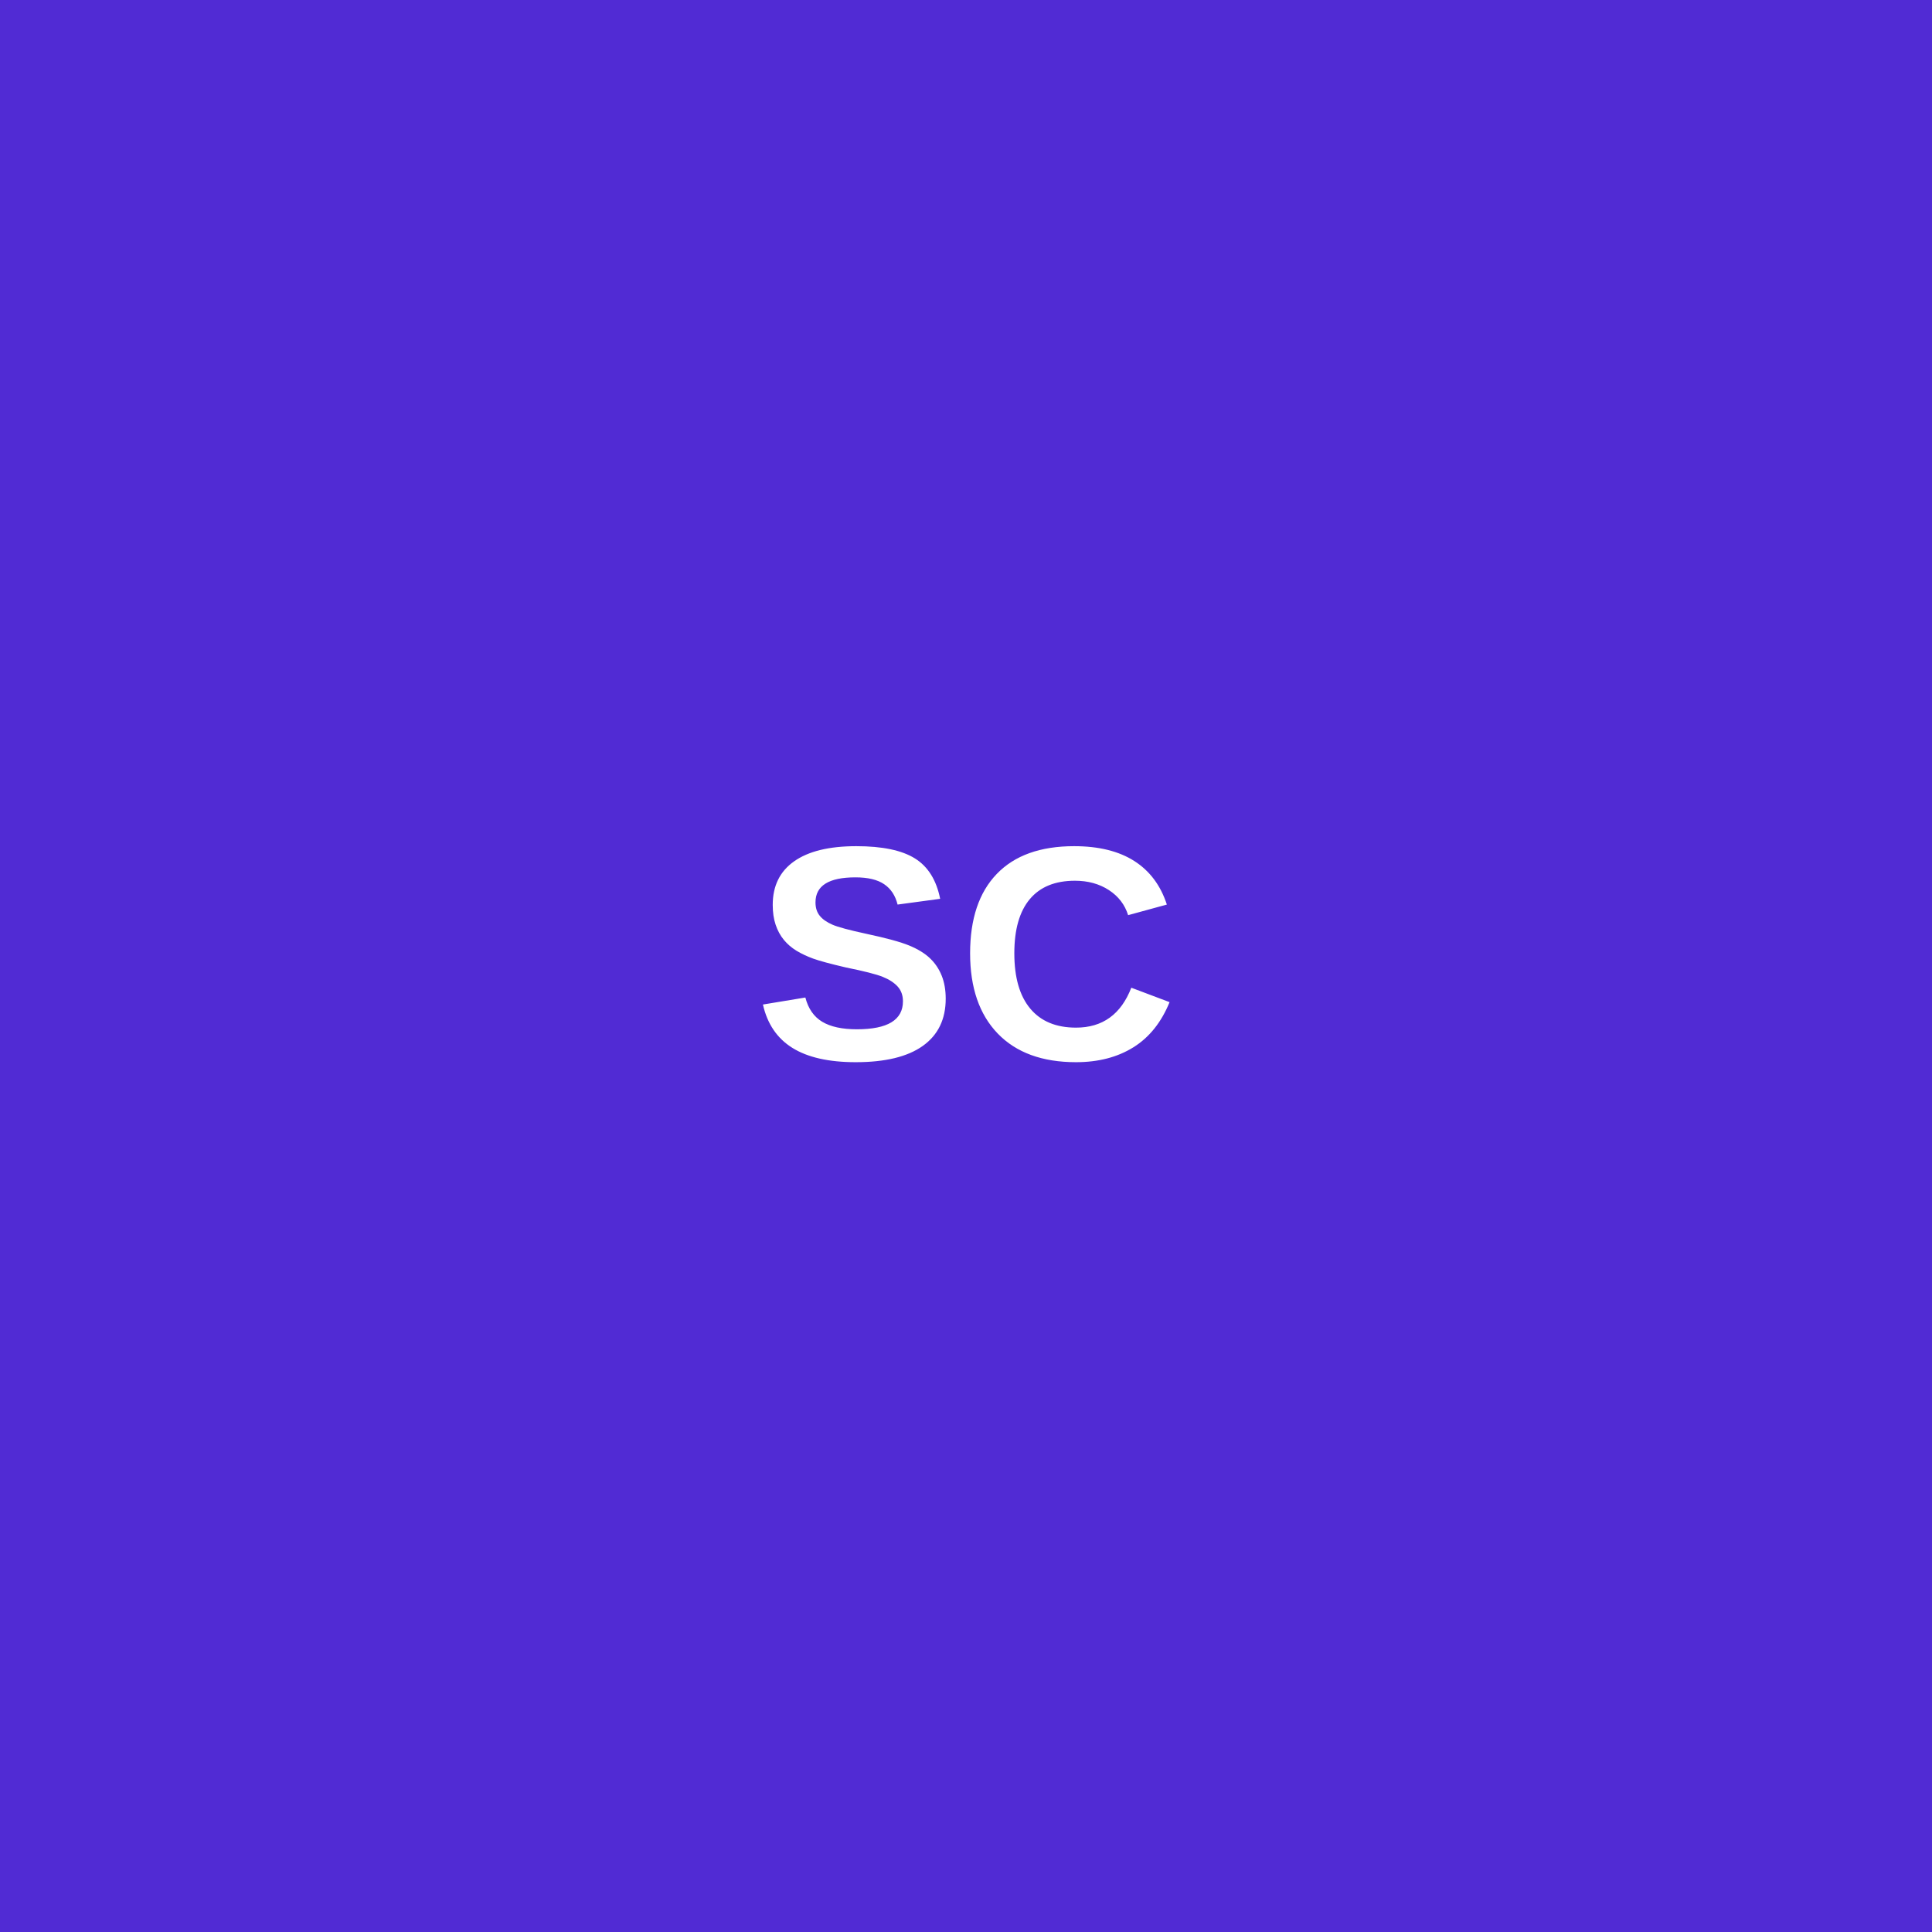
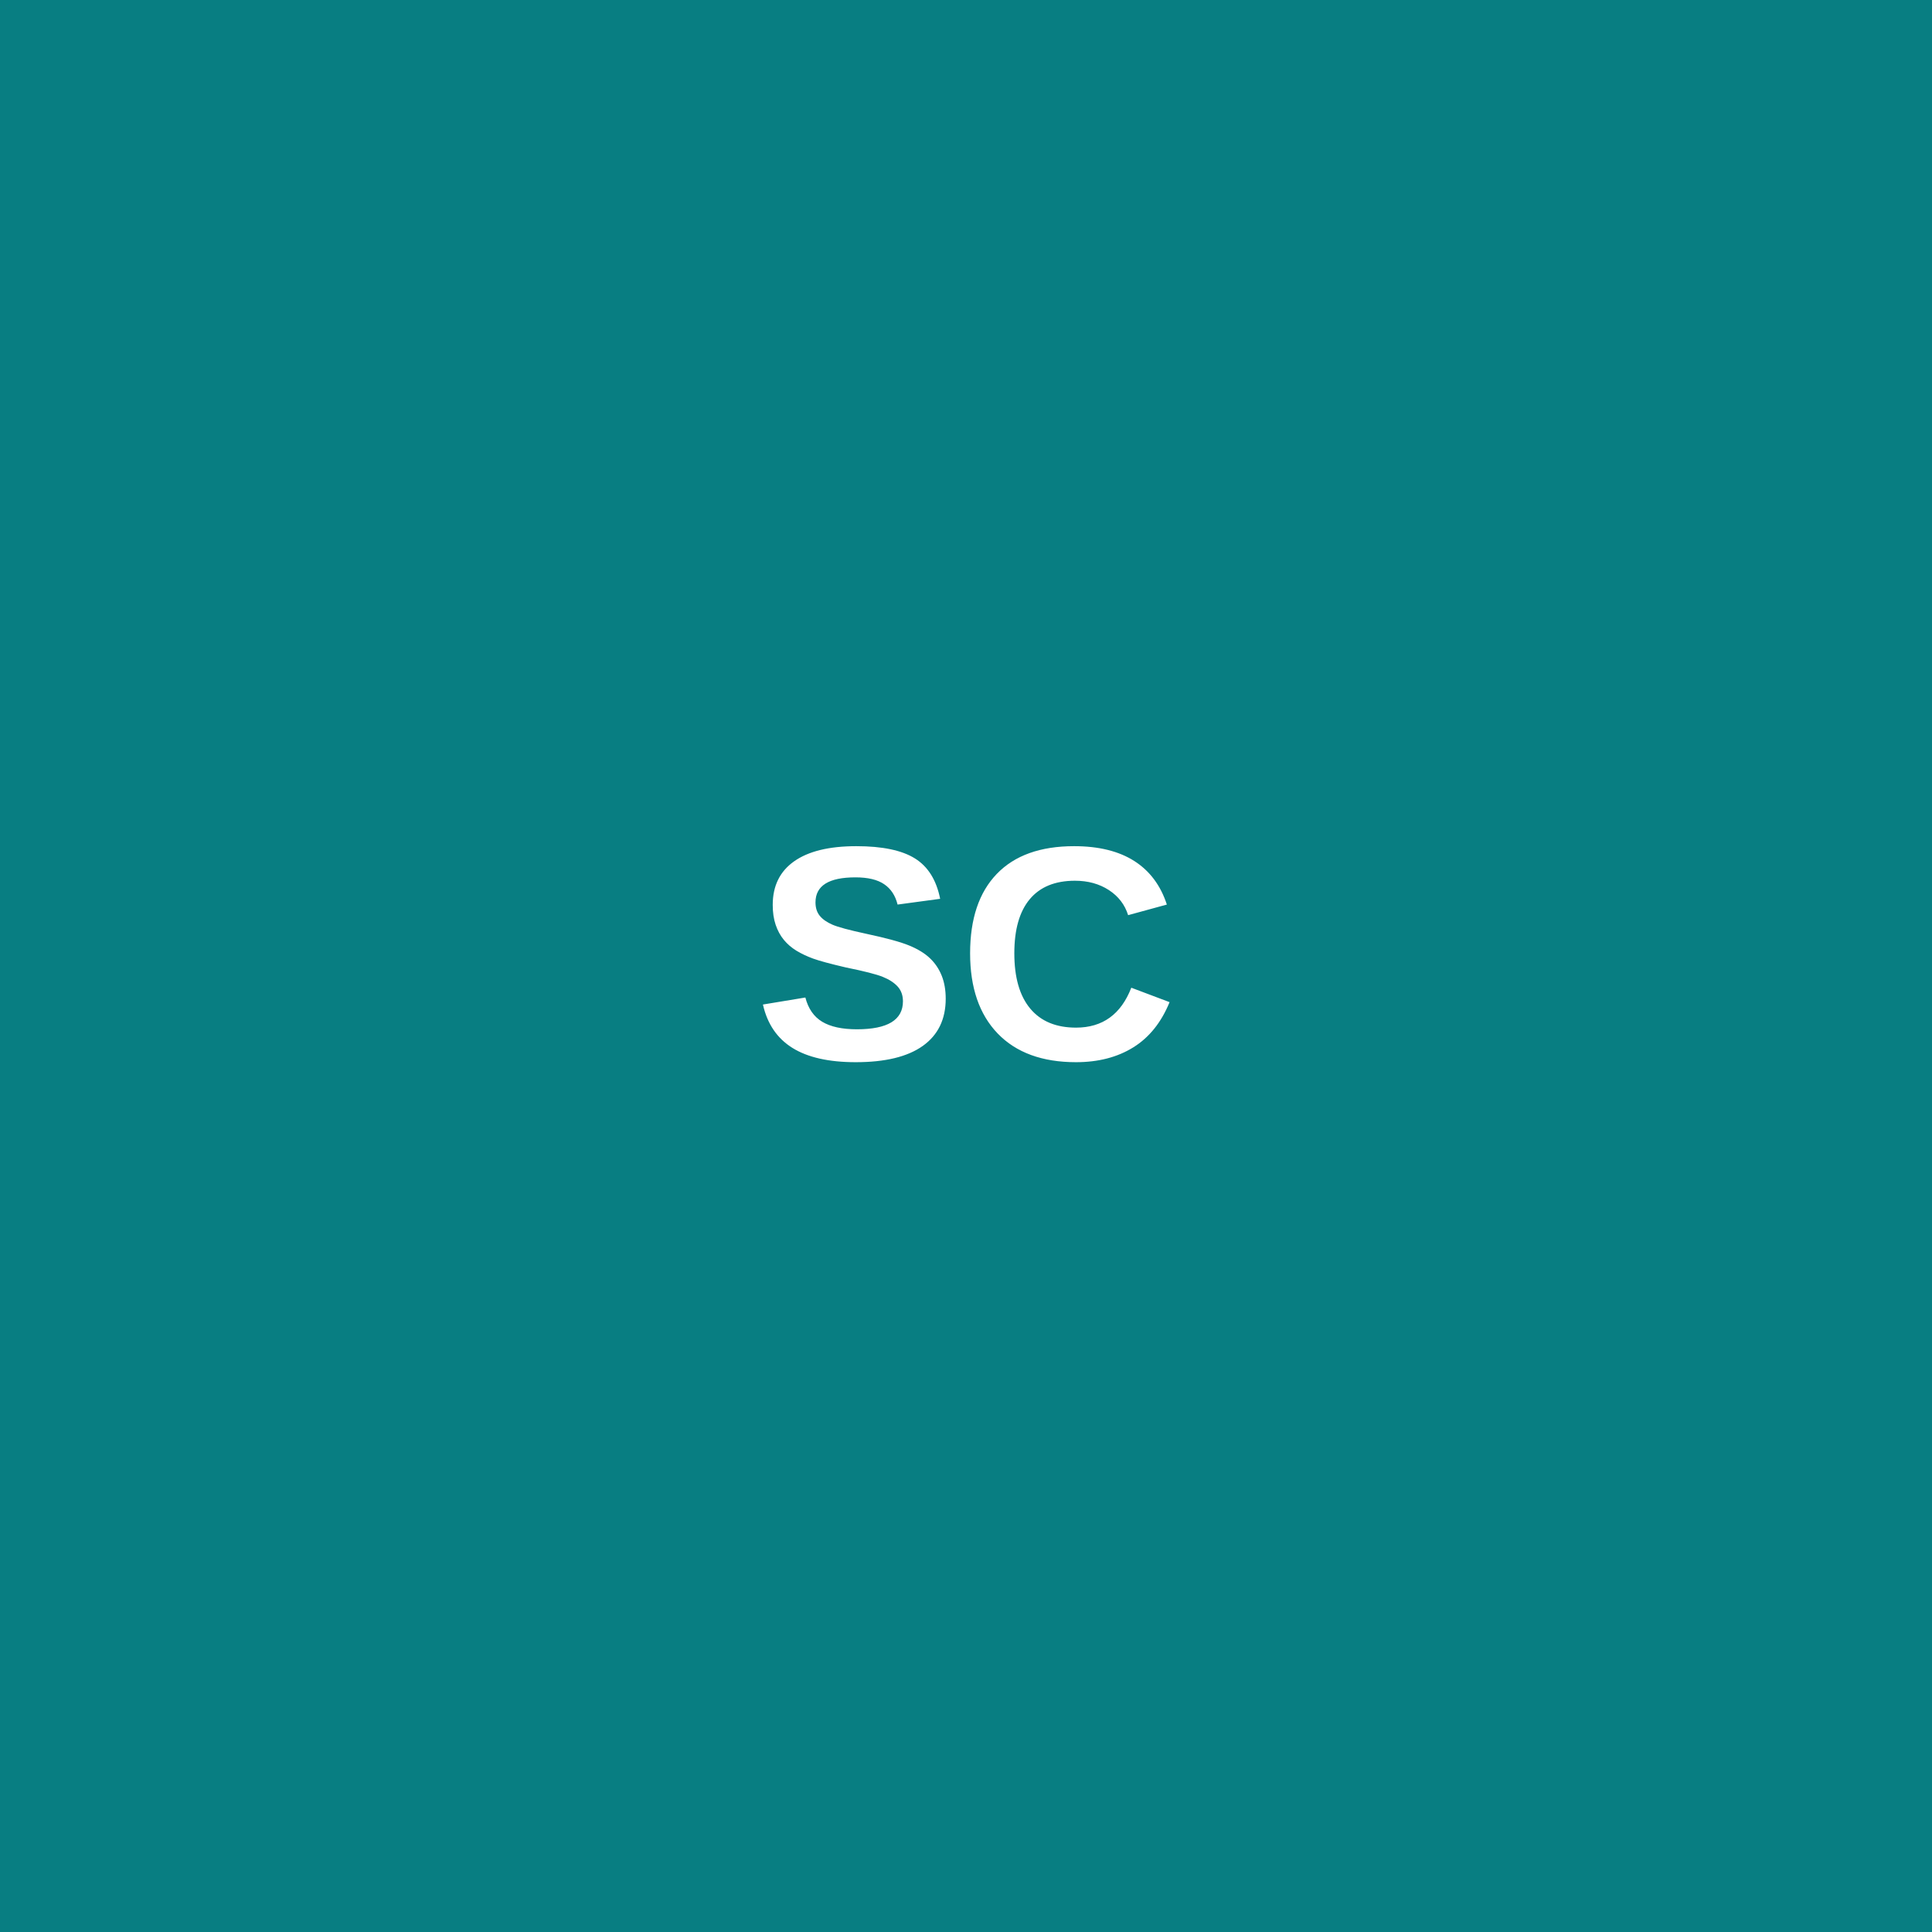
<svg xmlns="http://www.w3.org/2000/svg" width="456" height="456" viewBox="0 0 456 456" fill="none">
-   <rect width="456" height="456" fill="#512BD4" />
+   <rect width="456" height="456" fill="#087E82" />
  <text x="228" y="250" text-anchor="middle" fill="white" font-family="Arial" font-size="72" font-weight="bold">SC</text>
</svg>
